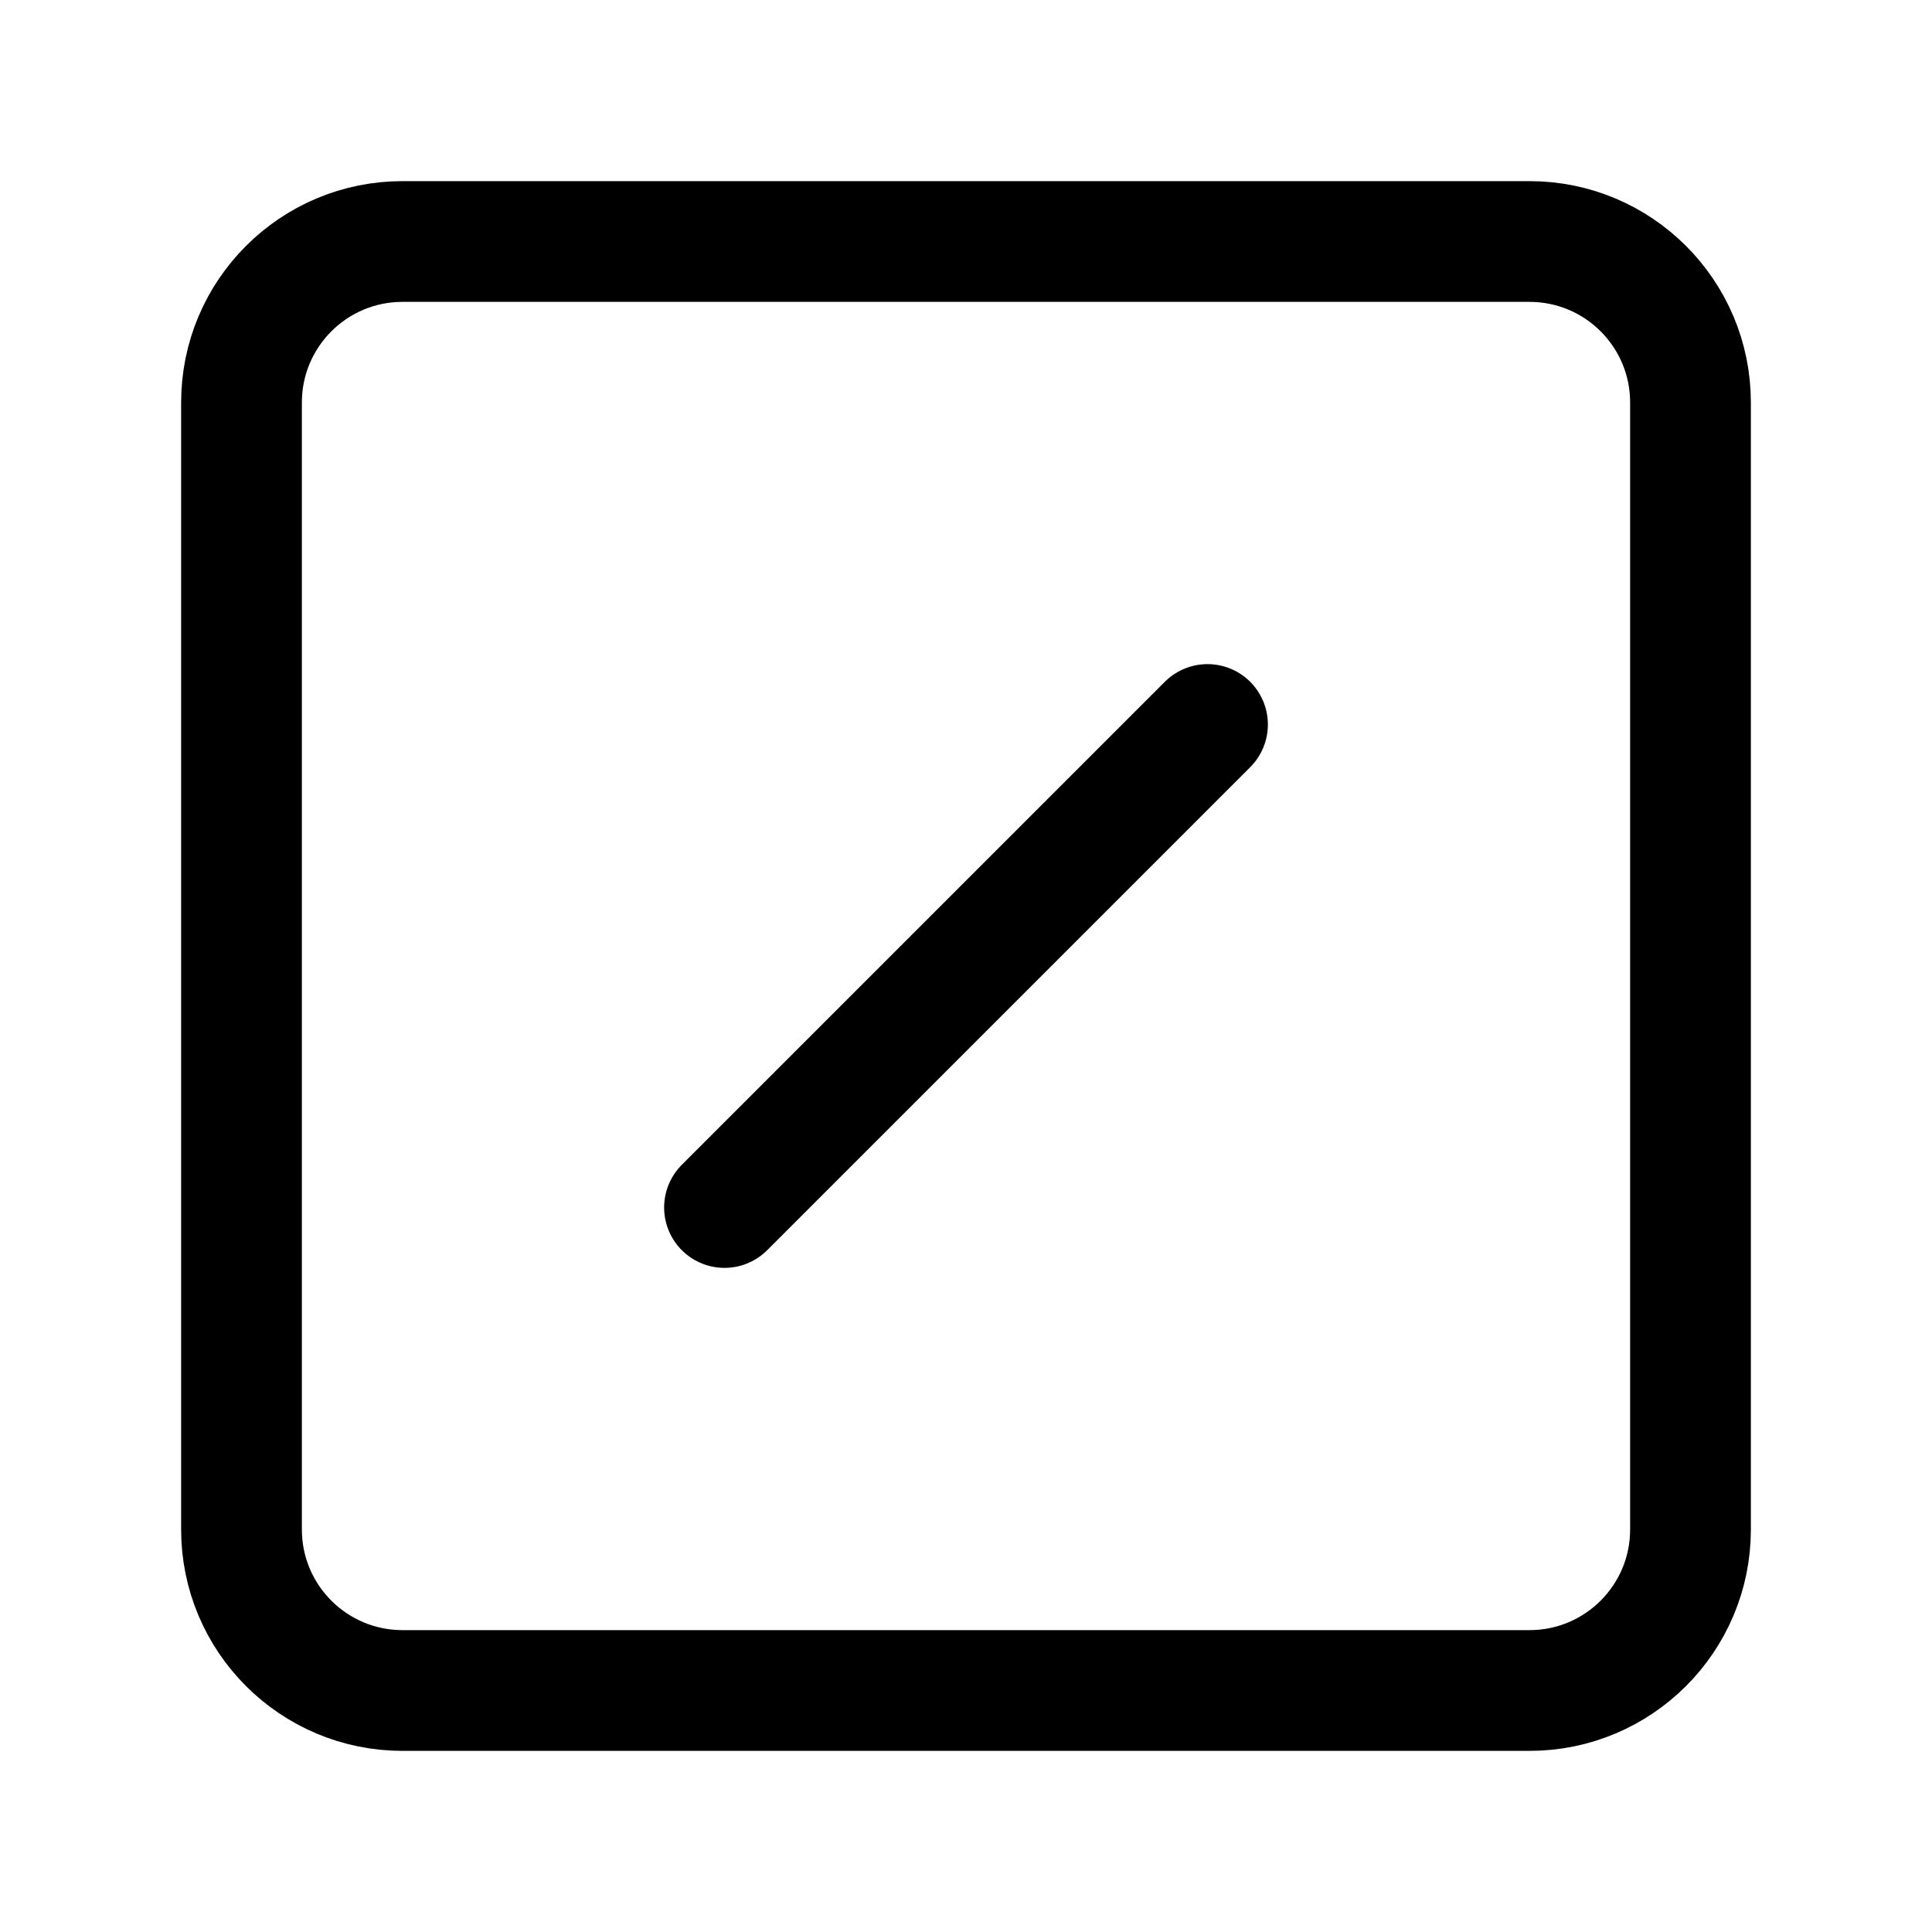
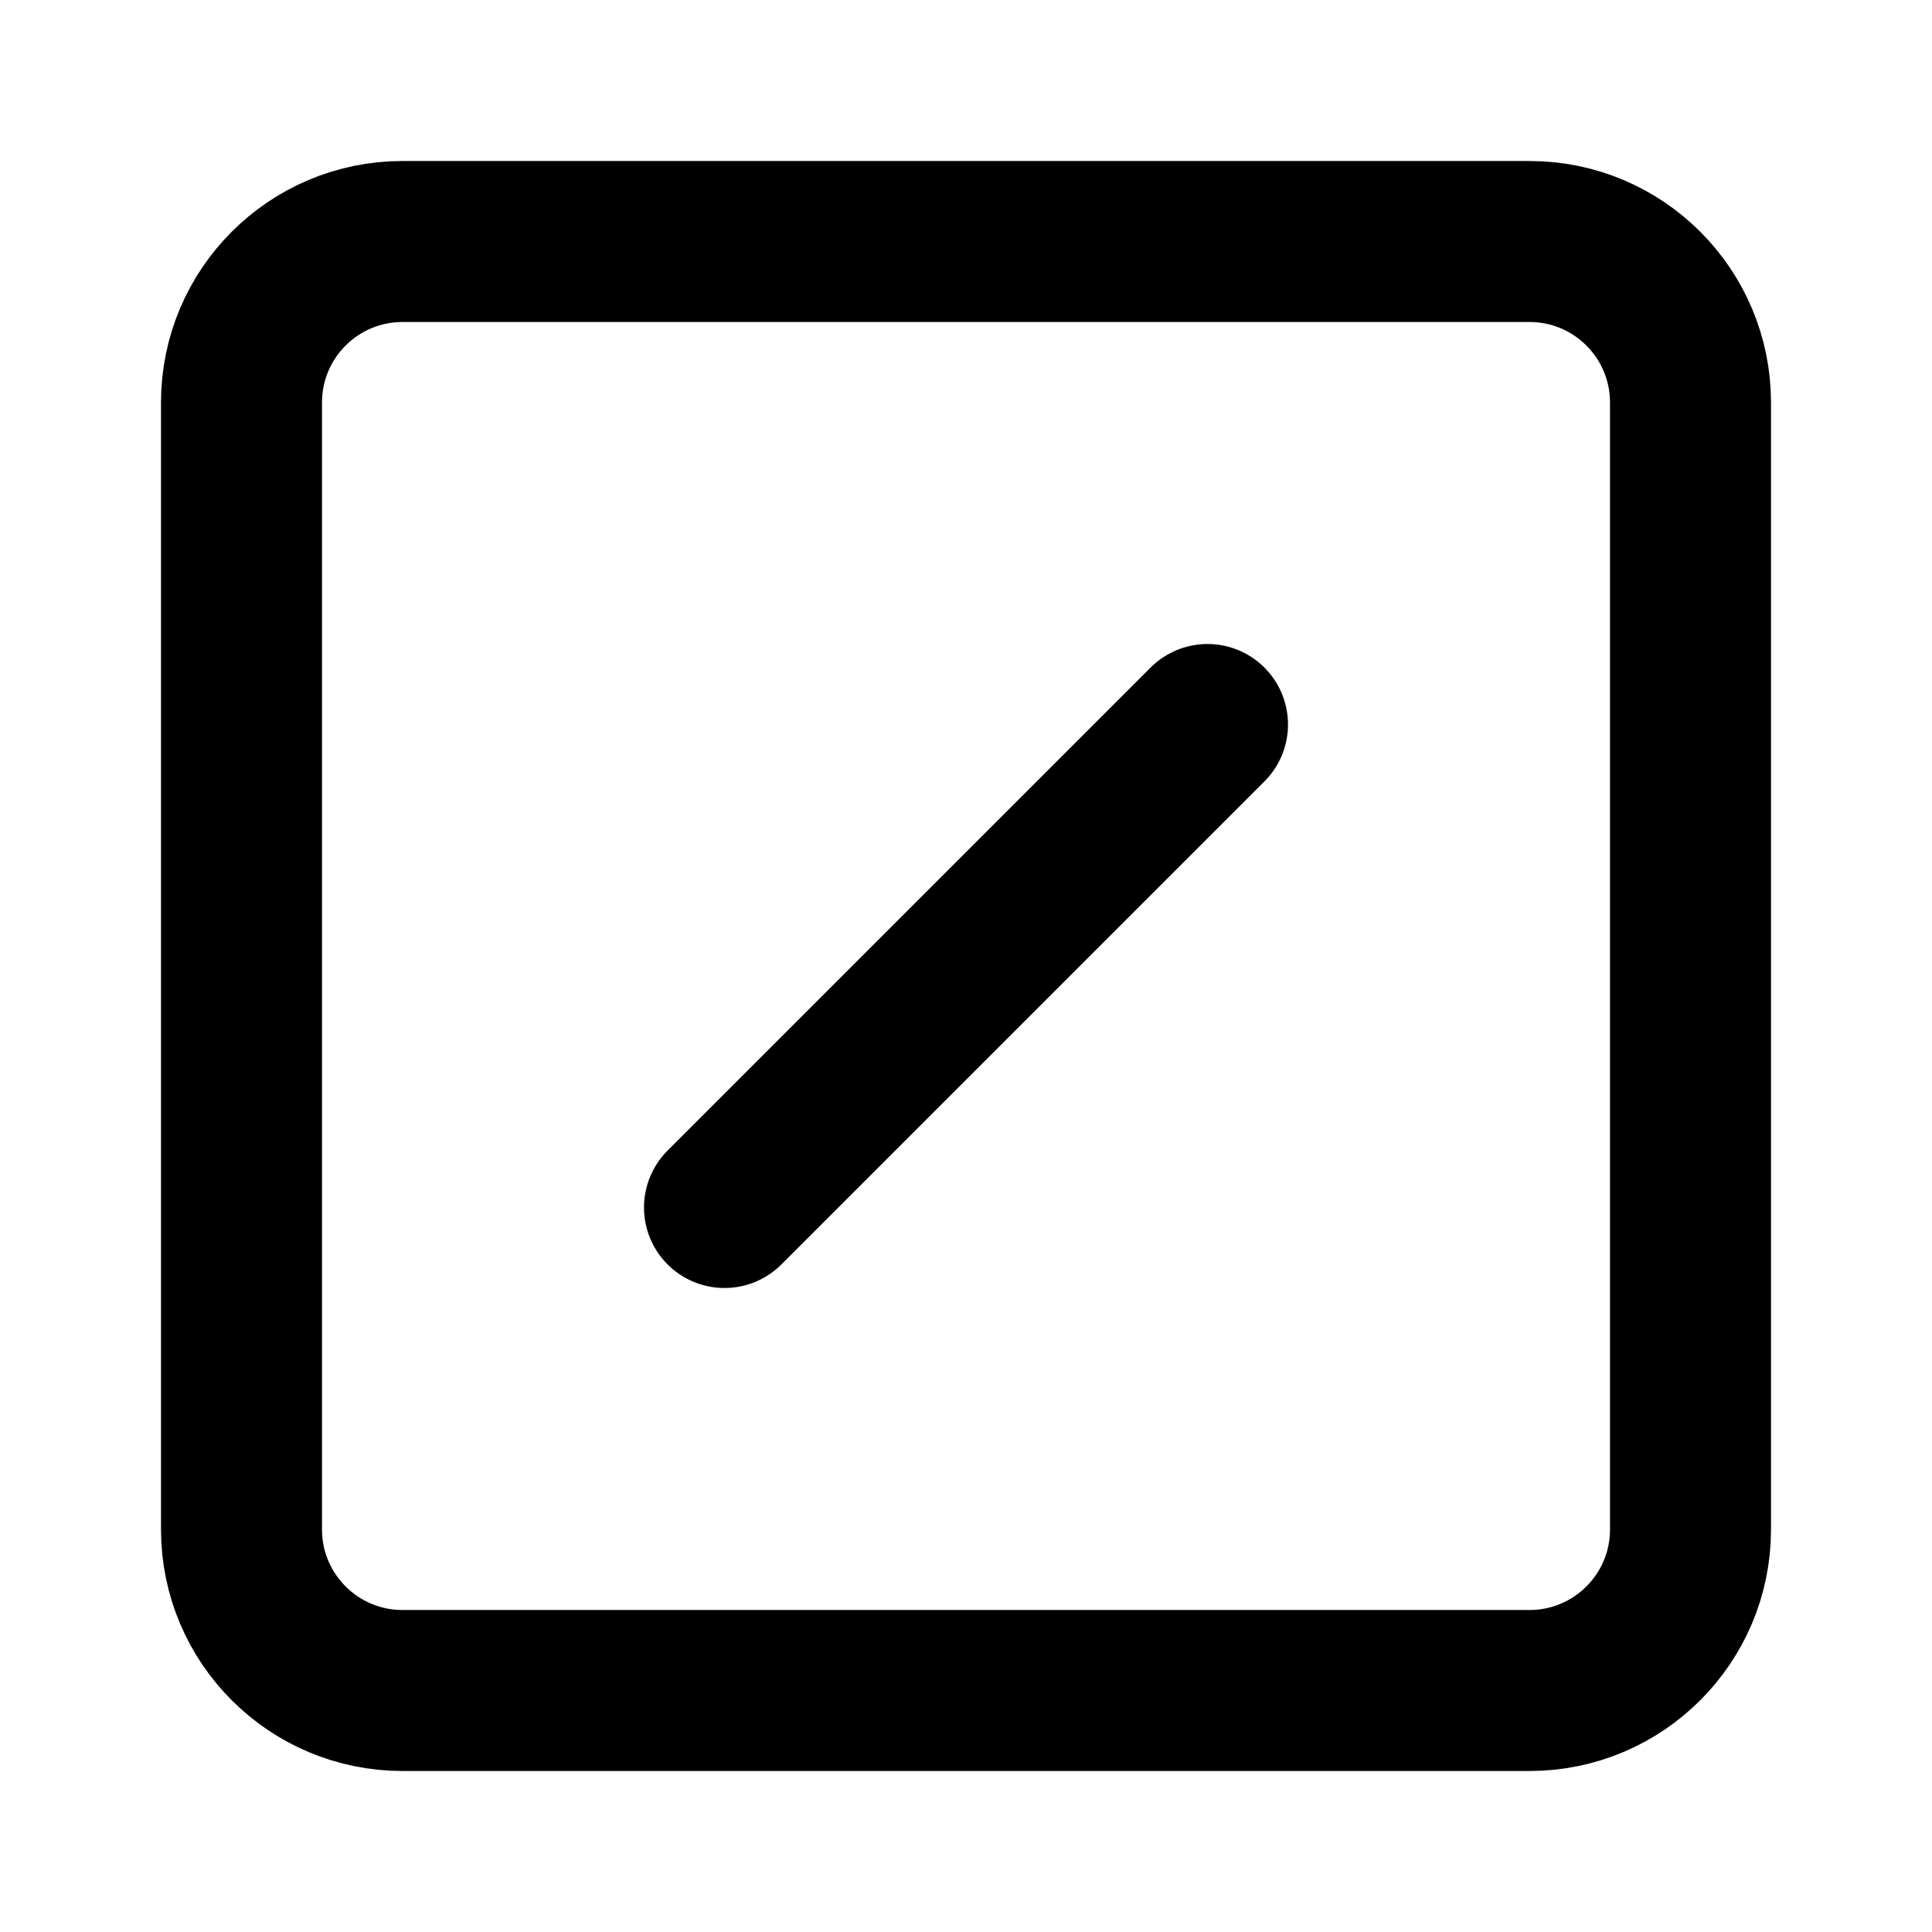
- <svg xmlns="http://www.w3.org/2000/svg" viewBox="0 0 24 24" fill="none" stroke="currentColor" stroke-width="1.5" stroke-linecap="round" stroke-linejoin="round">
+ <svg xmlns="http://www.w3.org/2000/svg" viewBox="0 0 24 24" fill="none" stroke="currentColor" stroke-width="2" stroke-linecap="round" stroke-linejoin="round">
  <rect width="18" height="18" x="3" y="3" rx="2" />
  <path d="M9 15l6-6" />
</svg>
